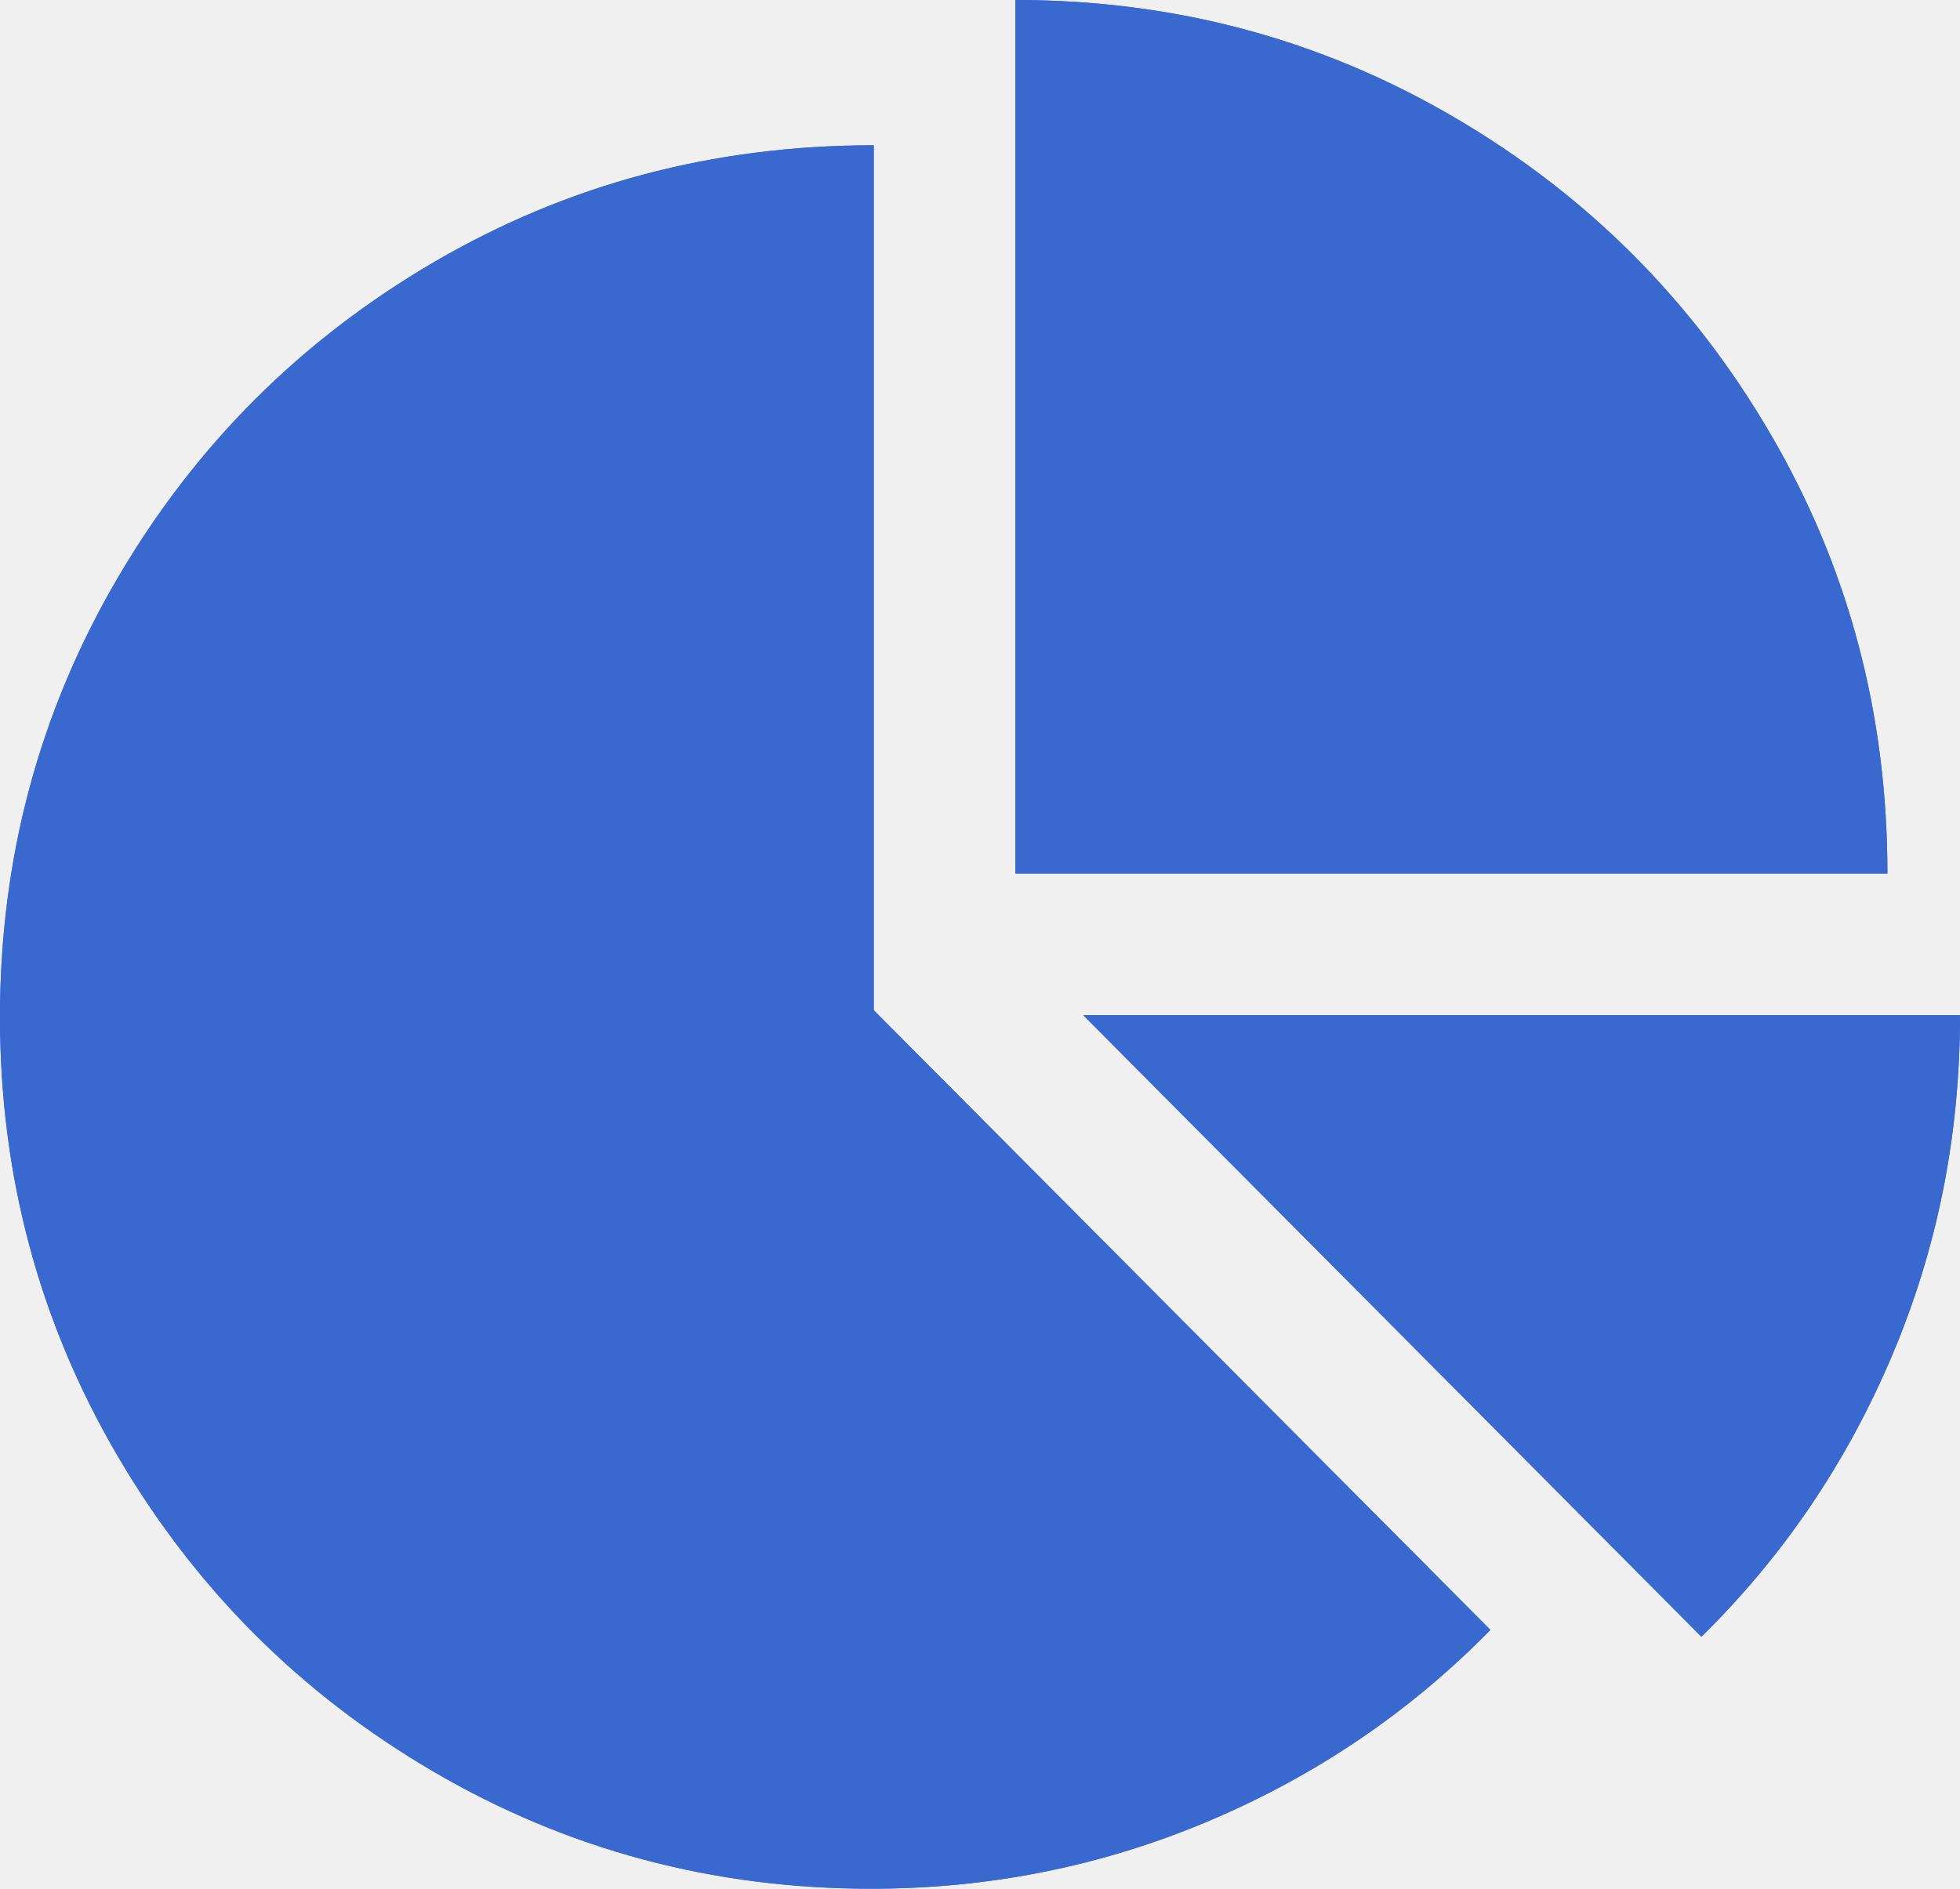
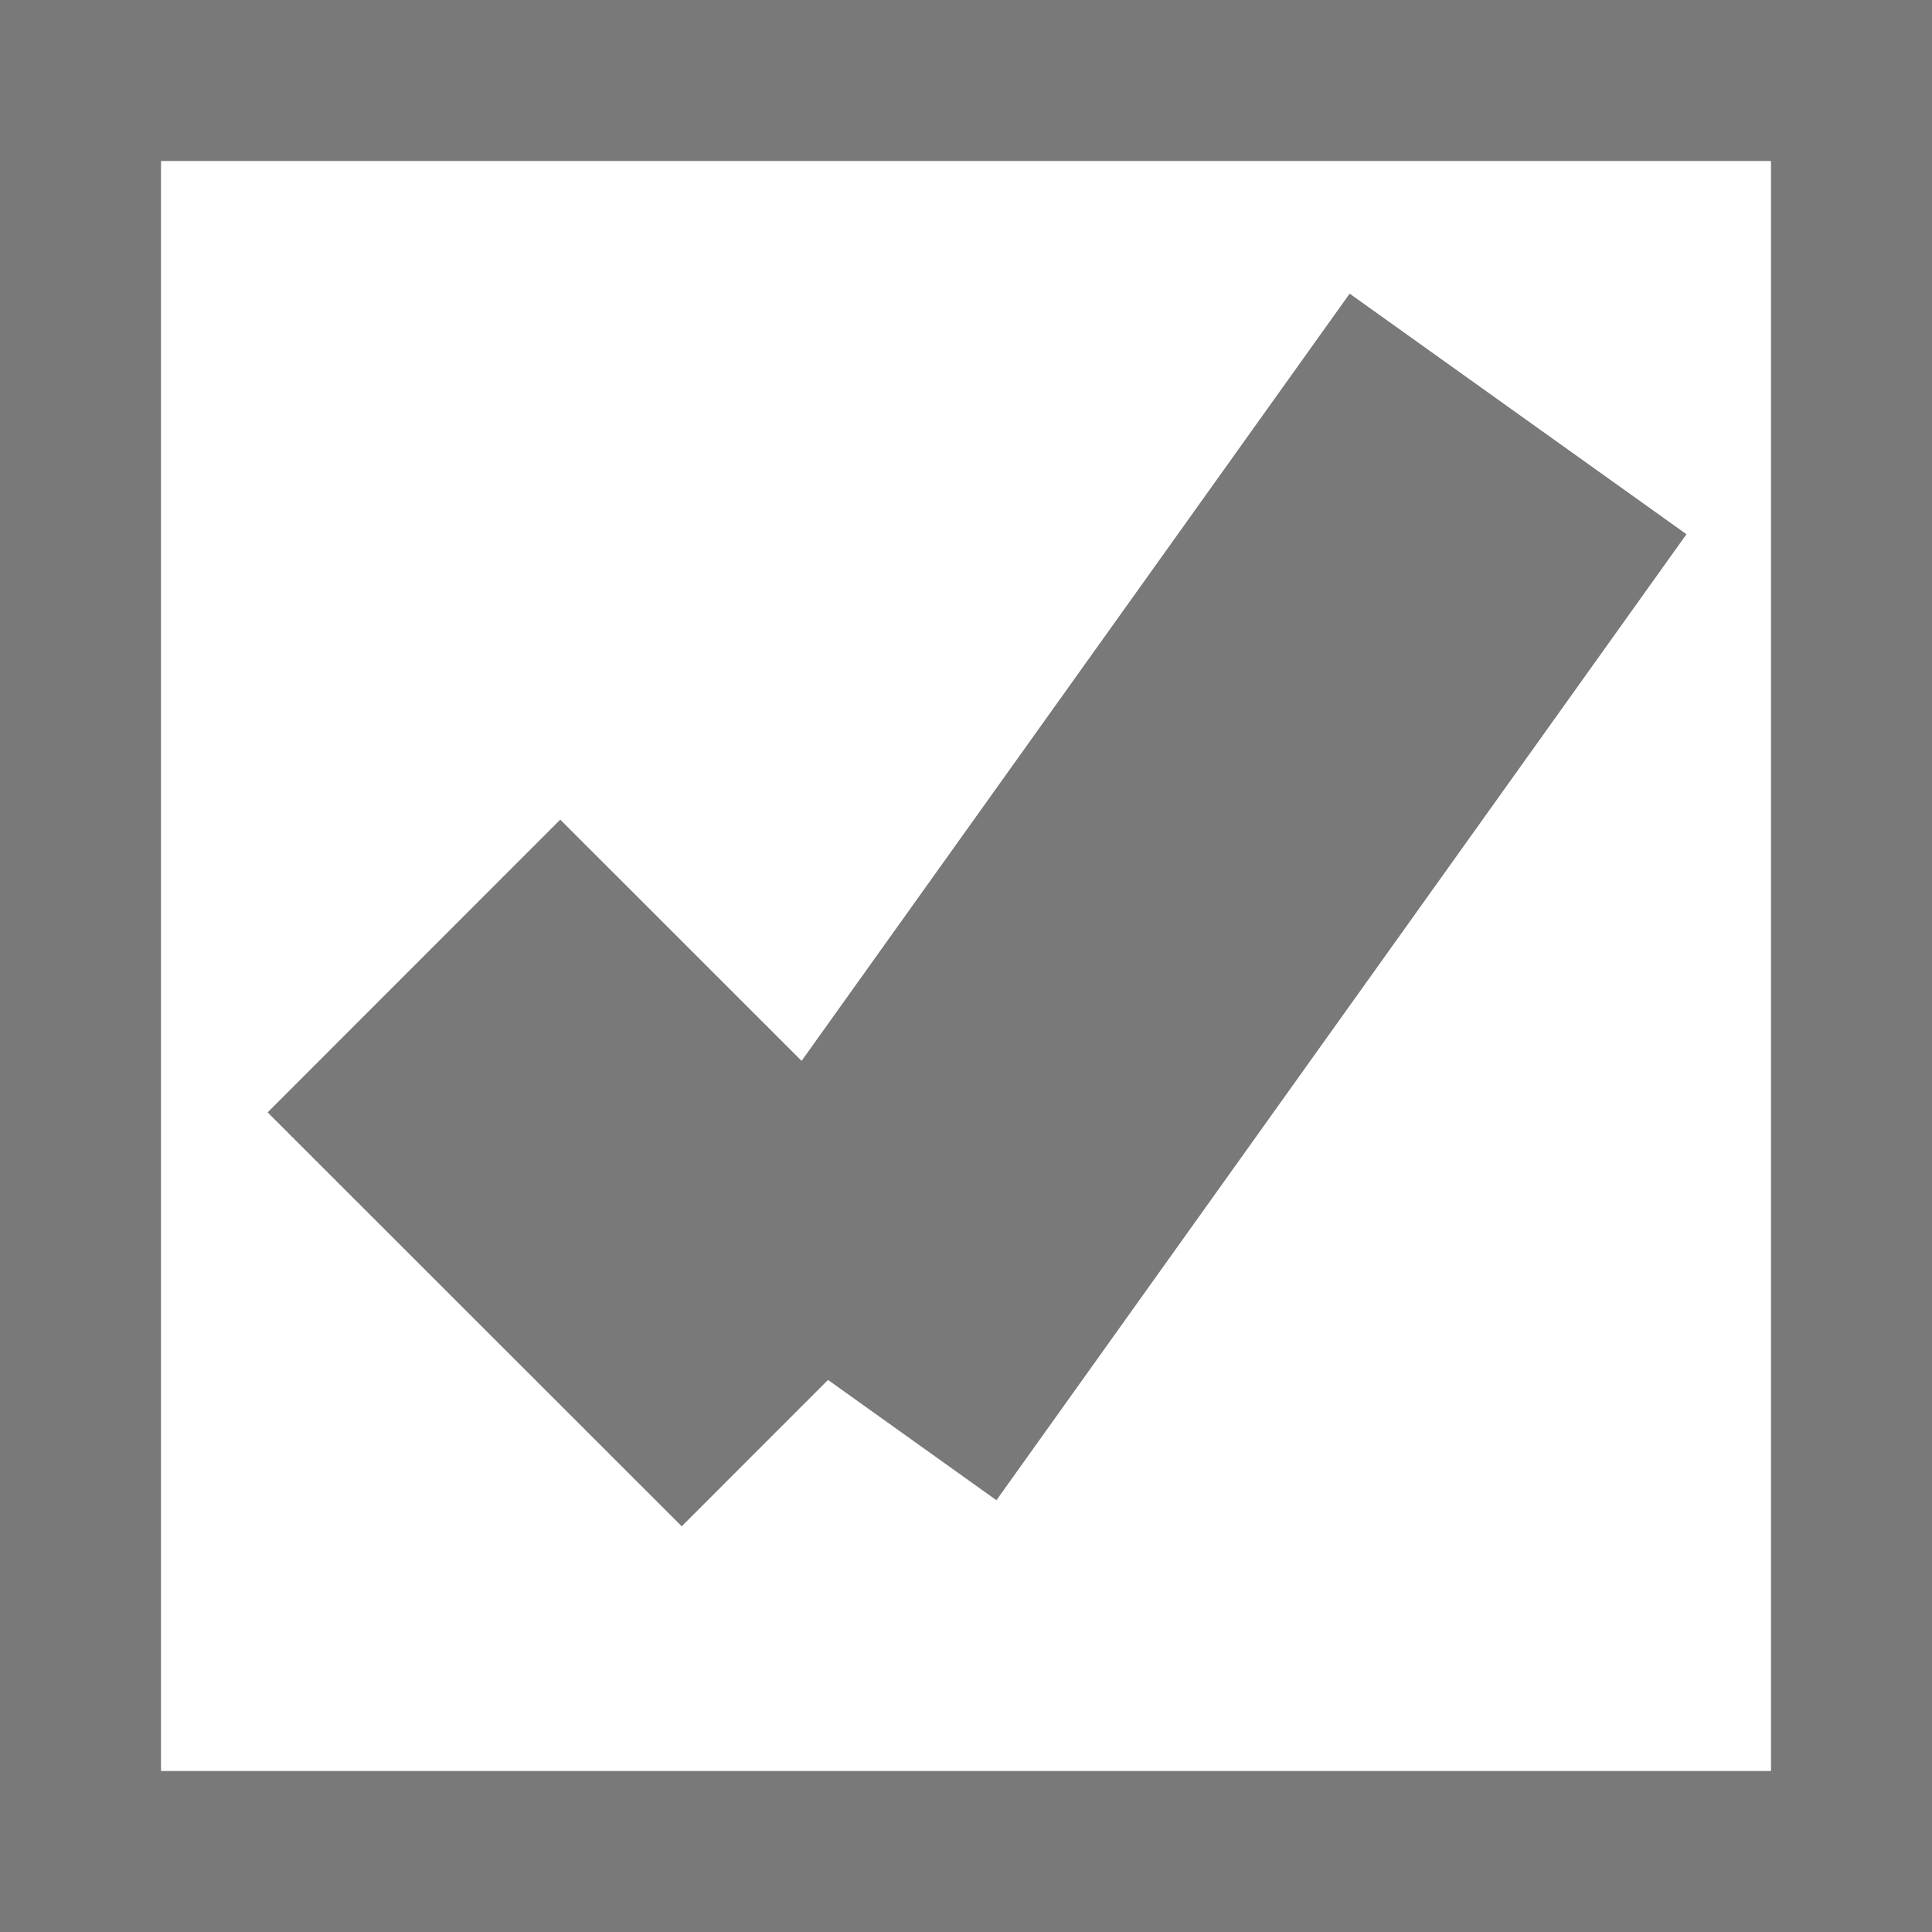
- <svg xmlns="http://www.w3.org/2000/svg" version="1.1" width="83px" height="80px">
-   <defs>
-     <mask fill="white" id="clip278">
-       <path d="M 37 6.154  L 37 42.788  L 63.115 69.038  C 59.72 72.5  55.758 75.192  51.227 77.115  C 46.696 79.038  41.916 80  36.889 80  C 30.196 80  24.024 78.349  18.372 75.048  C 12.721 71.747  8.246 67.268  4.947 61.611  C 1.649 55.954  0 49.776  0 43.077  C 0 36.378  1.649 30.2  4.947 24.543  C 8.246 18.886  12.721 14.407  18.372 11.106  C 24.024 7.804  30.196 6.154  37 6.154  Z M 72.049 69.327  L 45.871 43  L 83 43  C 83 48.109  82.039 52.893  80.118 57.428  C 78.197 61.963  75.507 65.929  72.049 69.327  Z M 74.979 18.389  C 78.277 24.046  79.926 30.224  79.926 37  L 43 37  L 43 0  C 49.73 0  55.902 1.651  61.554 4.952  C 67.205 8.253  71.68 12.732  74.979 18.389  Z " fill-rule="evenodd" />
-     </mask>
-   </defs>
-   <g transform="matrix(1 0 0 1 -1663 -826 )">
-     <path d="M 37 6.154  L 37 42.788  L 63.115 69.038  C 59.72 72.5  55.758 75.192  51.227 77.115  C 46.696 79.038  41.916 80  36.889 80  C 30.196 80  24.024 78.349  18.372 75.048  C 12.721 71.747  8.246 67.268  4.947 61.611  C 1.649 55.954  0 49.776  0 43.077  C 0 36.378  1.649 30.2  4.947 24.543  C 8.246 18.886  12.721 14.407  18.372 11.106  C 24.024 7.804  30.196 6.154  37 6.154  Z M 72.049 69.327  L 45.871 43  L 83 43  C 83 48.109  82.039 52.893  80.118 57.428  C 78.197 61.963  75.507 65.929  72.049 69.327  Z M 74.979 18.389  C 78.277 24.046  79.926 30.224  79.926 37  L 43 37  L 43 0  C 49.73 0  55.902 1.651  61.554 4.952  C 67.205 8.253  71.68 12.732  74.979 18.389  Z " fill-rule="nonzero" fill="#3969cf" stroke="none" transform="matrix(1 0 0 1 1663 826 )" />
-     <path d="M 37 6.154  L 37 42.788  L 63.115 69.038  C 59.72 72.5  55.758 75.192  51.227 77.115  C 46.696 79.038  41.916 80  36.889 80  C 30.196 80  24.024 78.349  18.372 75.048  C 12.721 71.747  8.246 67.268  4.947 61.611  C 1.649 55.954  0 49.776  0 43.077  C 0 36.378  1.649 30.2  4.947 24.543  C 8.246 18.886  12.721 14.407  18.372 11.106  C 24.024 7.804  30.196 6.154  37 6.154  Z " stroke-width="2" stroke="#3969cf" fill="none" transform="matrix(1 0 0 1 1663 826 )" mask="url(#clip278)" />
-     <path d="M 72.049 69.327  L 45.871 43  L 83 43  C 83 48.109  82.039 52.893  80.118 57.428  C 78.197 61.963  75.507 65.929  72.049 69.327  Z " stroke-width="2" stroke="#3969cf" fill="none" transform="matrix(1 0 0 1 1663 826 )" mask="url(#clip278)" />
-     <path d="M 74.979 18.389  C 78.277 24.046  79.926 30.224  79.926 37  L 43 37  L 43 0  C 49.73 0  55.902 1.651  61.554 4.952  C 67.205 8.253  71.68 12.732  74.979 18.389  Z " stroke-width="2" stroke="#3969cf" fill="none" transform="matrix(1 0 0 1 1663 826 )" mask="url(#clip278)" />
-   </g>
+ <svg xmlns="http://www.w3.org/2000/svg" version="1.1" width="12px" height="12px" viewBox="1472 135.5  12 12">
+   <path d="M 1472.5 136  L 1483.5 136  L 1483.5 147  L 1472.5 147  L 1472.5 136  Z " fill-rule="nonzero" fill="#ffffff" stroke="none" />
+   <path d="M 1472.5 136  L 1483.5 136  L 1483.5 147  L 1472.5 147  L 1472.5 136  Z " stroke-width="1" stroke="#797979" fill="none" />
+   <path d="M 1474.571 141.5  L 1477.143 144.071  " stroke-width="2.571" stroke="#797979" fill="none" />
+   <path d="M 1477.143 144.071  L 1481.429 138.071  " stroke-width="2.571" stroke="#797979" fill="none" />
</svg>
